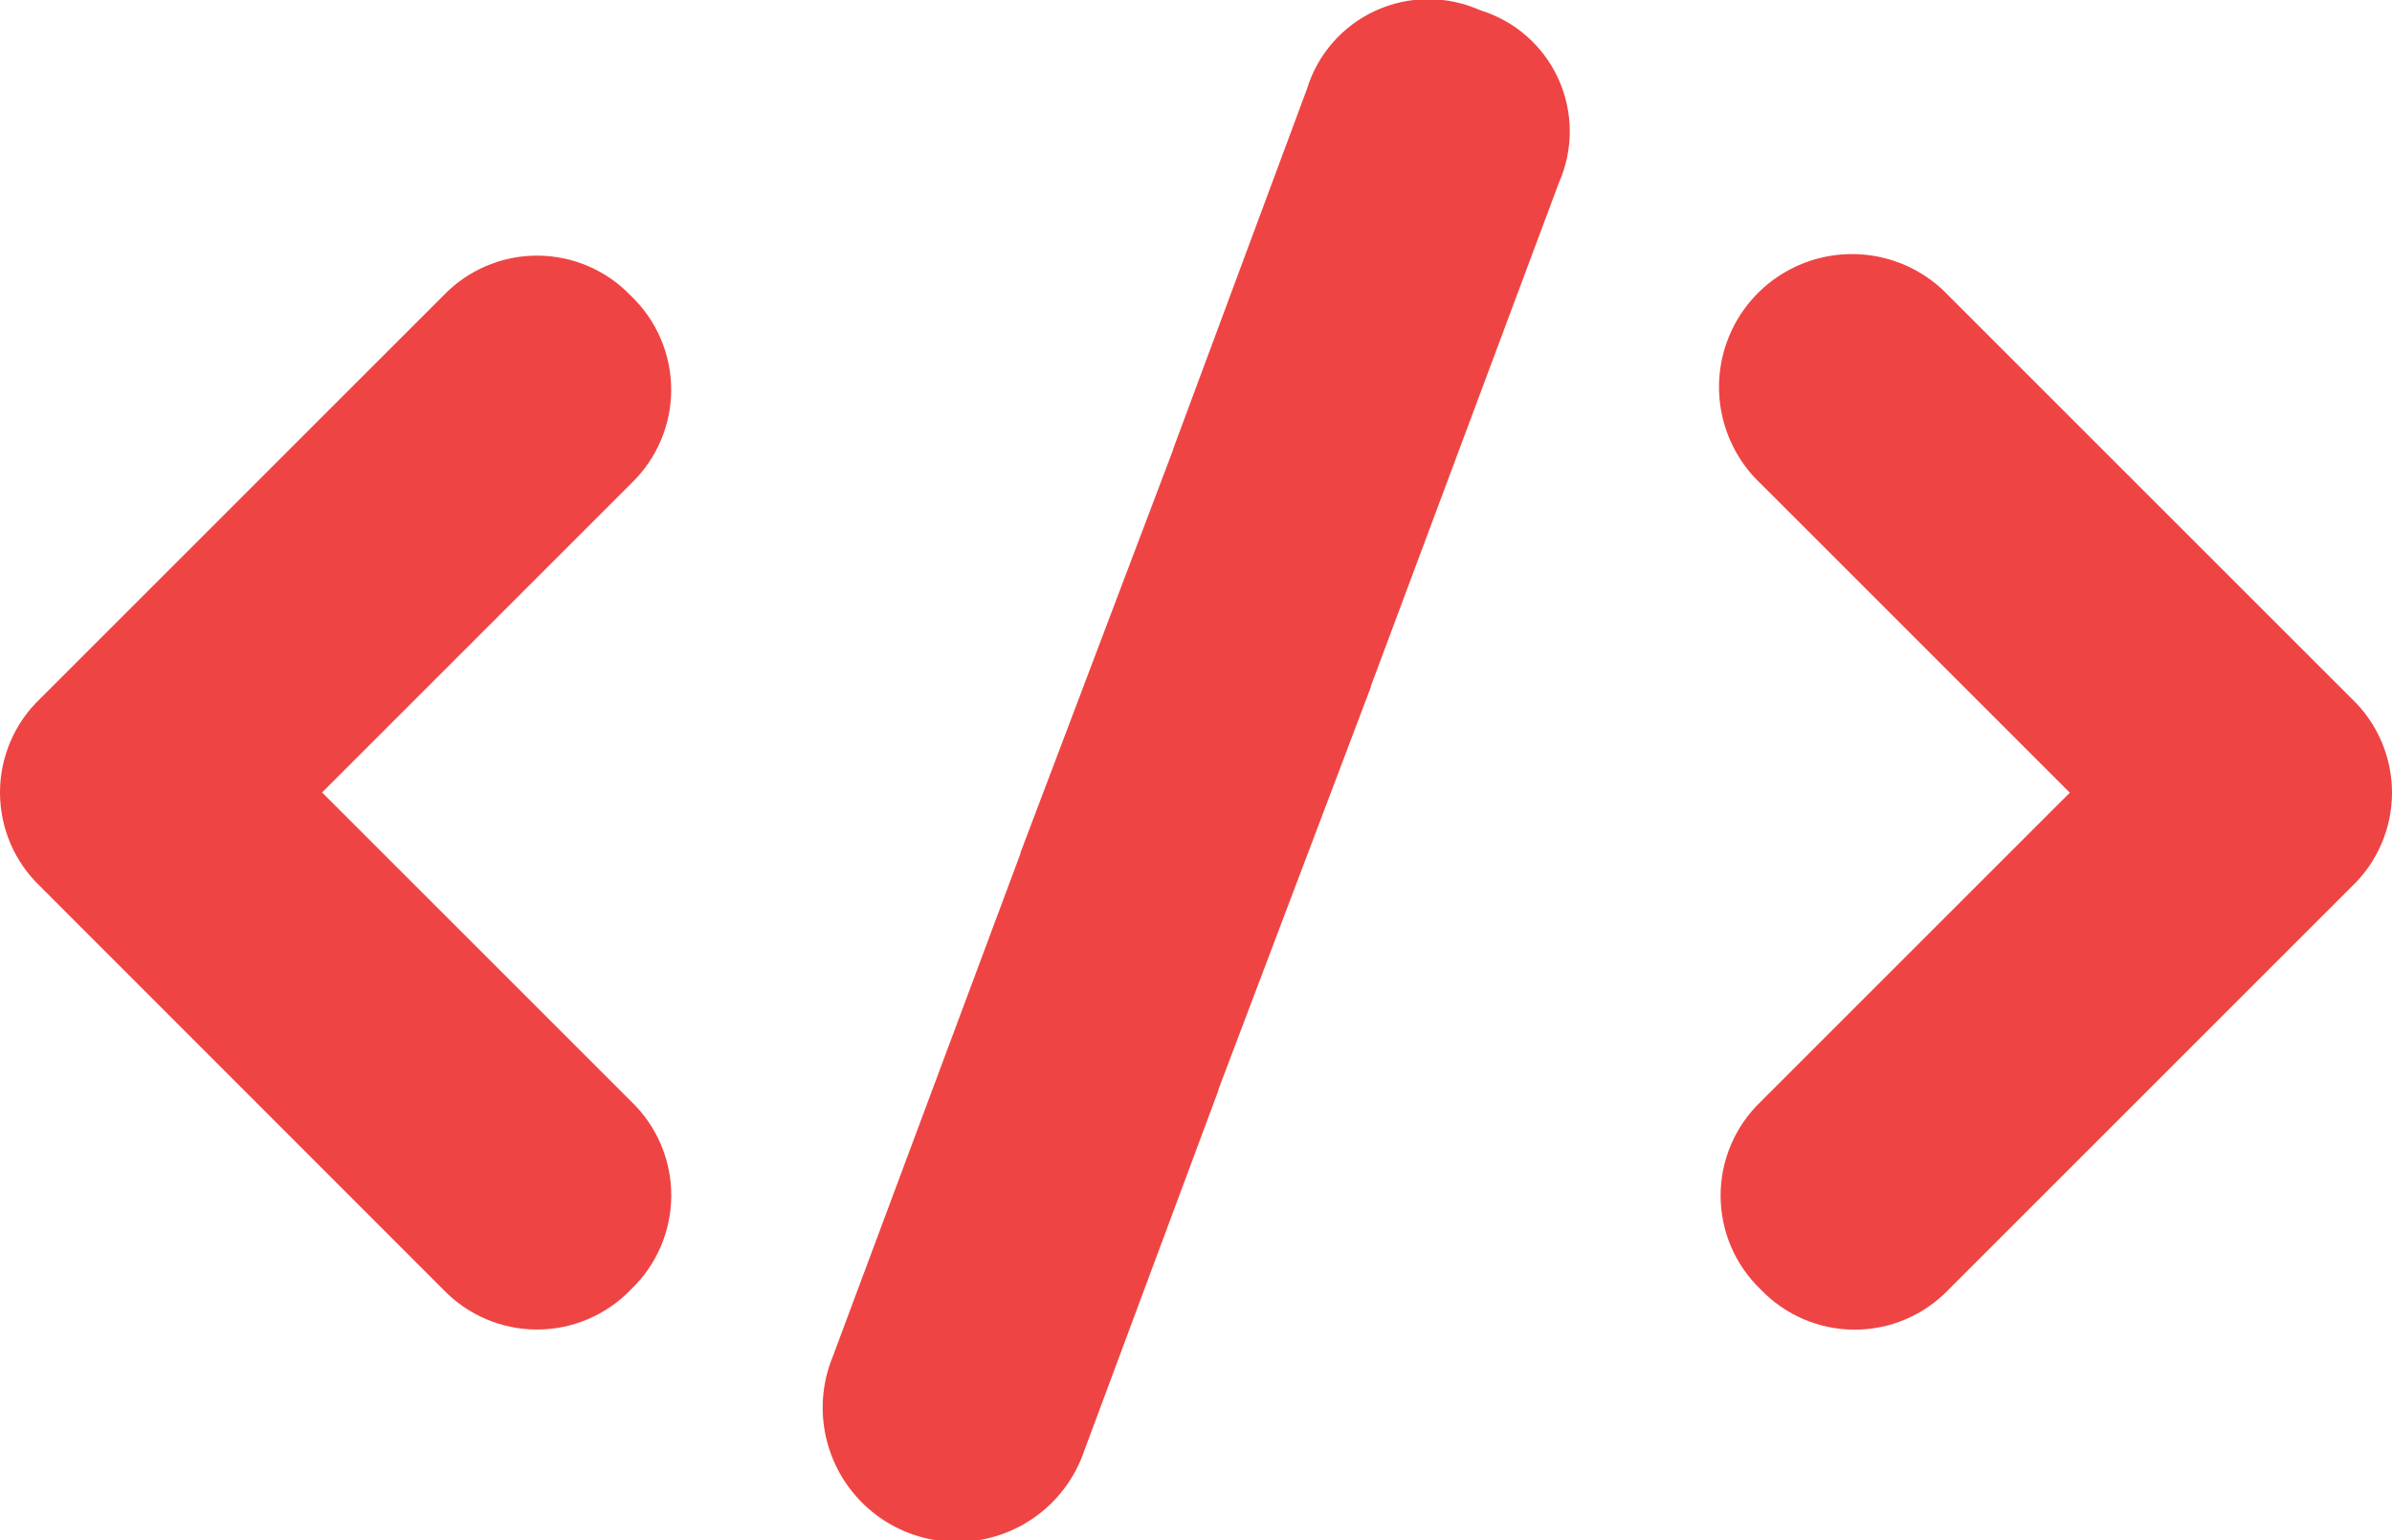
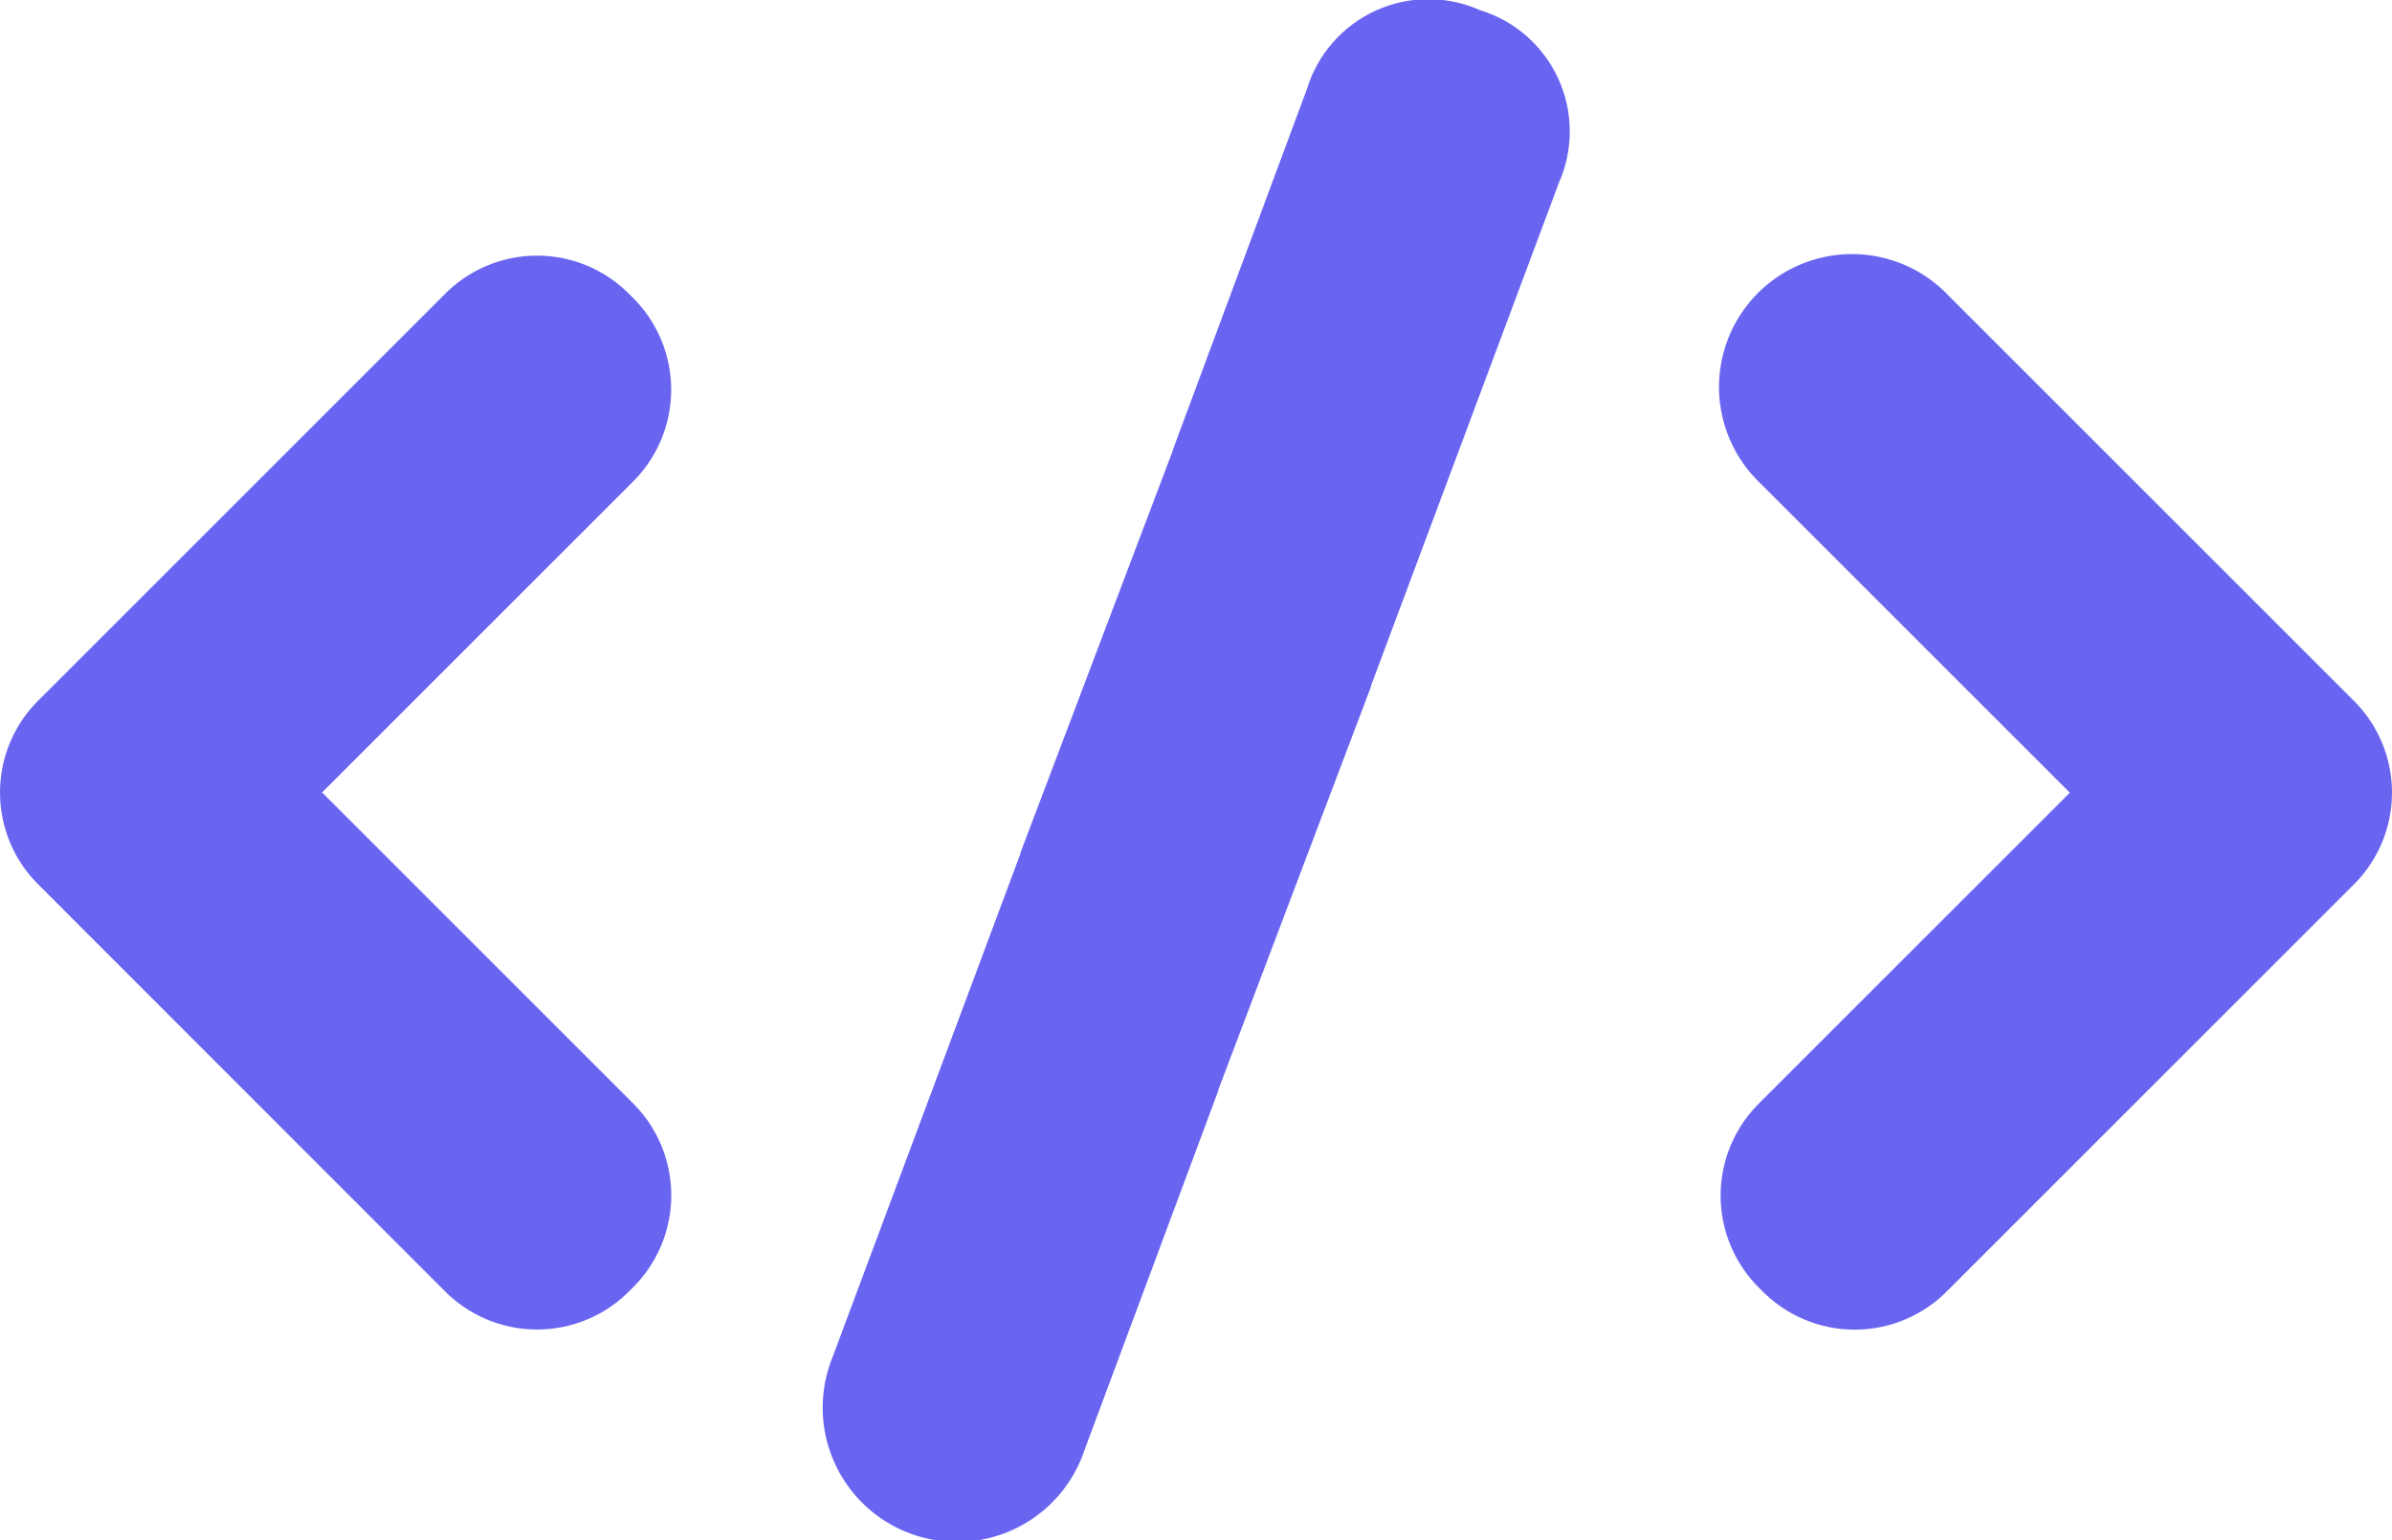
<svg xmlns="http://www.w3.org/2000/svg" width="19.355" height="12.46" viewBox="0 0 19.355 12.46">
  <defs>
-     <style>.a{fill:#ef4444}</style>
+     <style>.a{fill:#6A65F1}</style>
  </defs>
  <path class="a" d="M1034.047 93.21a1.052 1.052 0 001.521 0l3.261-3.261a1.05 1.05 0 000-1.521l-3.26-3.26a1.076 1.076 0 10-1.521 1.521l2.5 2.5-2.5 2.5a1.052 1.052 0 00-.001 1.521zM1024.906 85.168a1.05 1.05 0 00-1.521 0l-3.259 3.259a1.05 1.05 0 000 1.521l3.259 3.261a1.052 1.052 0 001.521 0 1.052 1.052 0 000-1.522l-2.5-2.5 2.5-2.5a1.05 1.05 0 000-1.519zM1031.775 82.855a1.027 1.027 0 00-1.4.639l-1.083 2.915v.005l-1.235 3.261v.007l-1.519 4.072a1.087 1.087 0 102.036.759l1.085-2.915v-.007l1.234-3.259v-.007l1.521-4.073a1.026 1.026 0 00-.639-1.397z" transform="translate(-1019.8 -82.773)" />
</svg>
